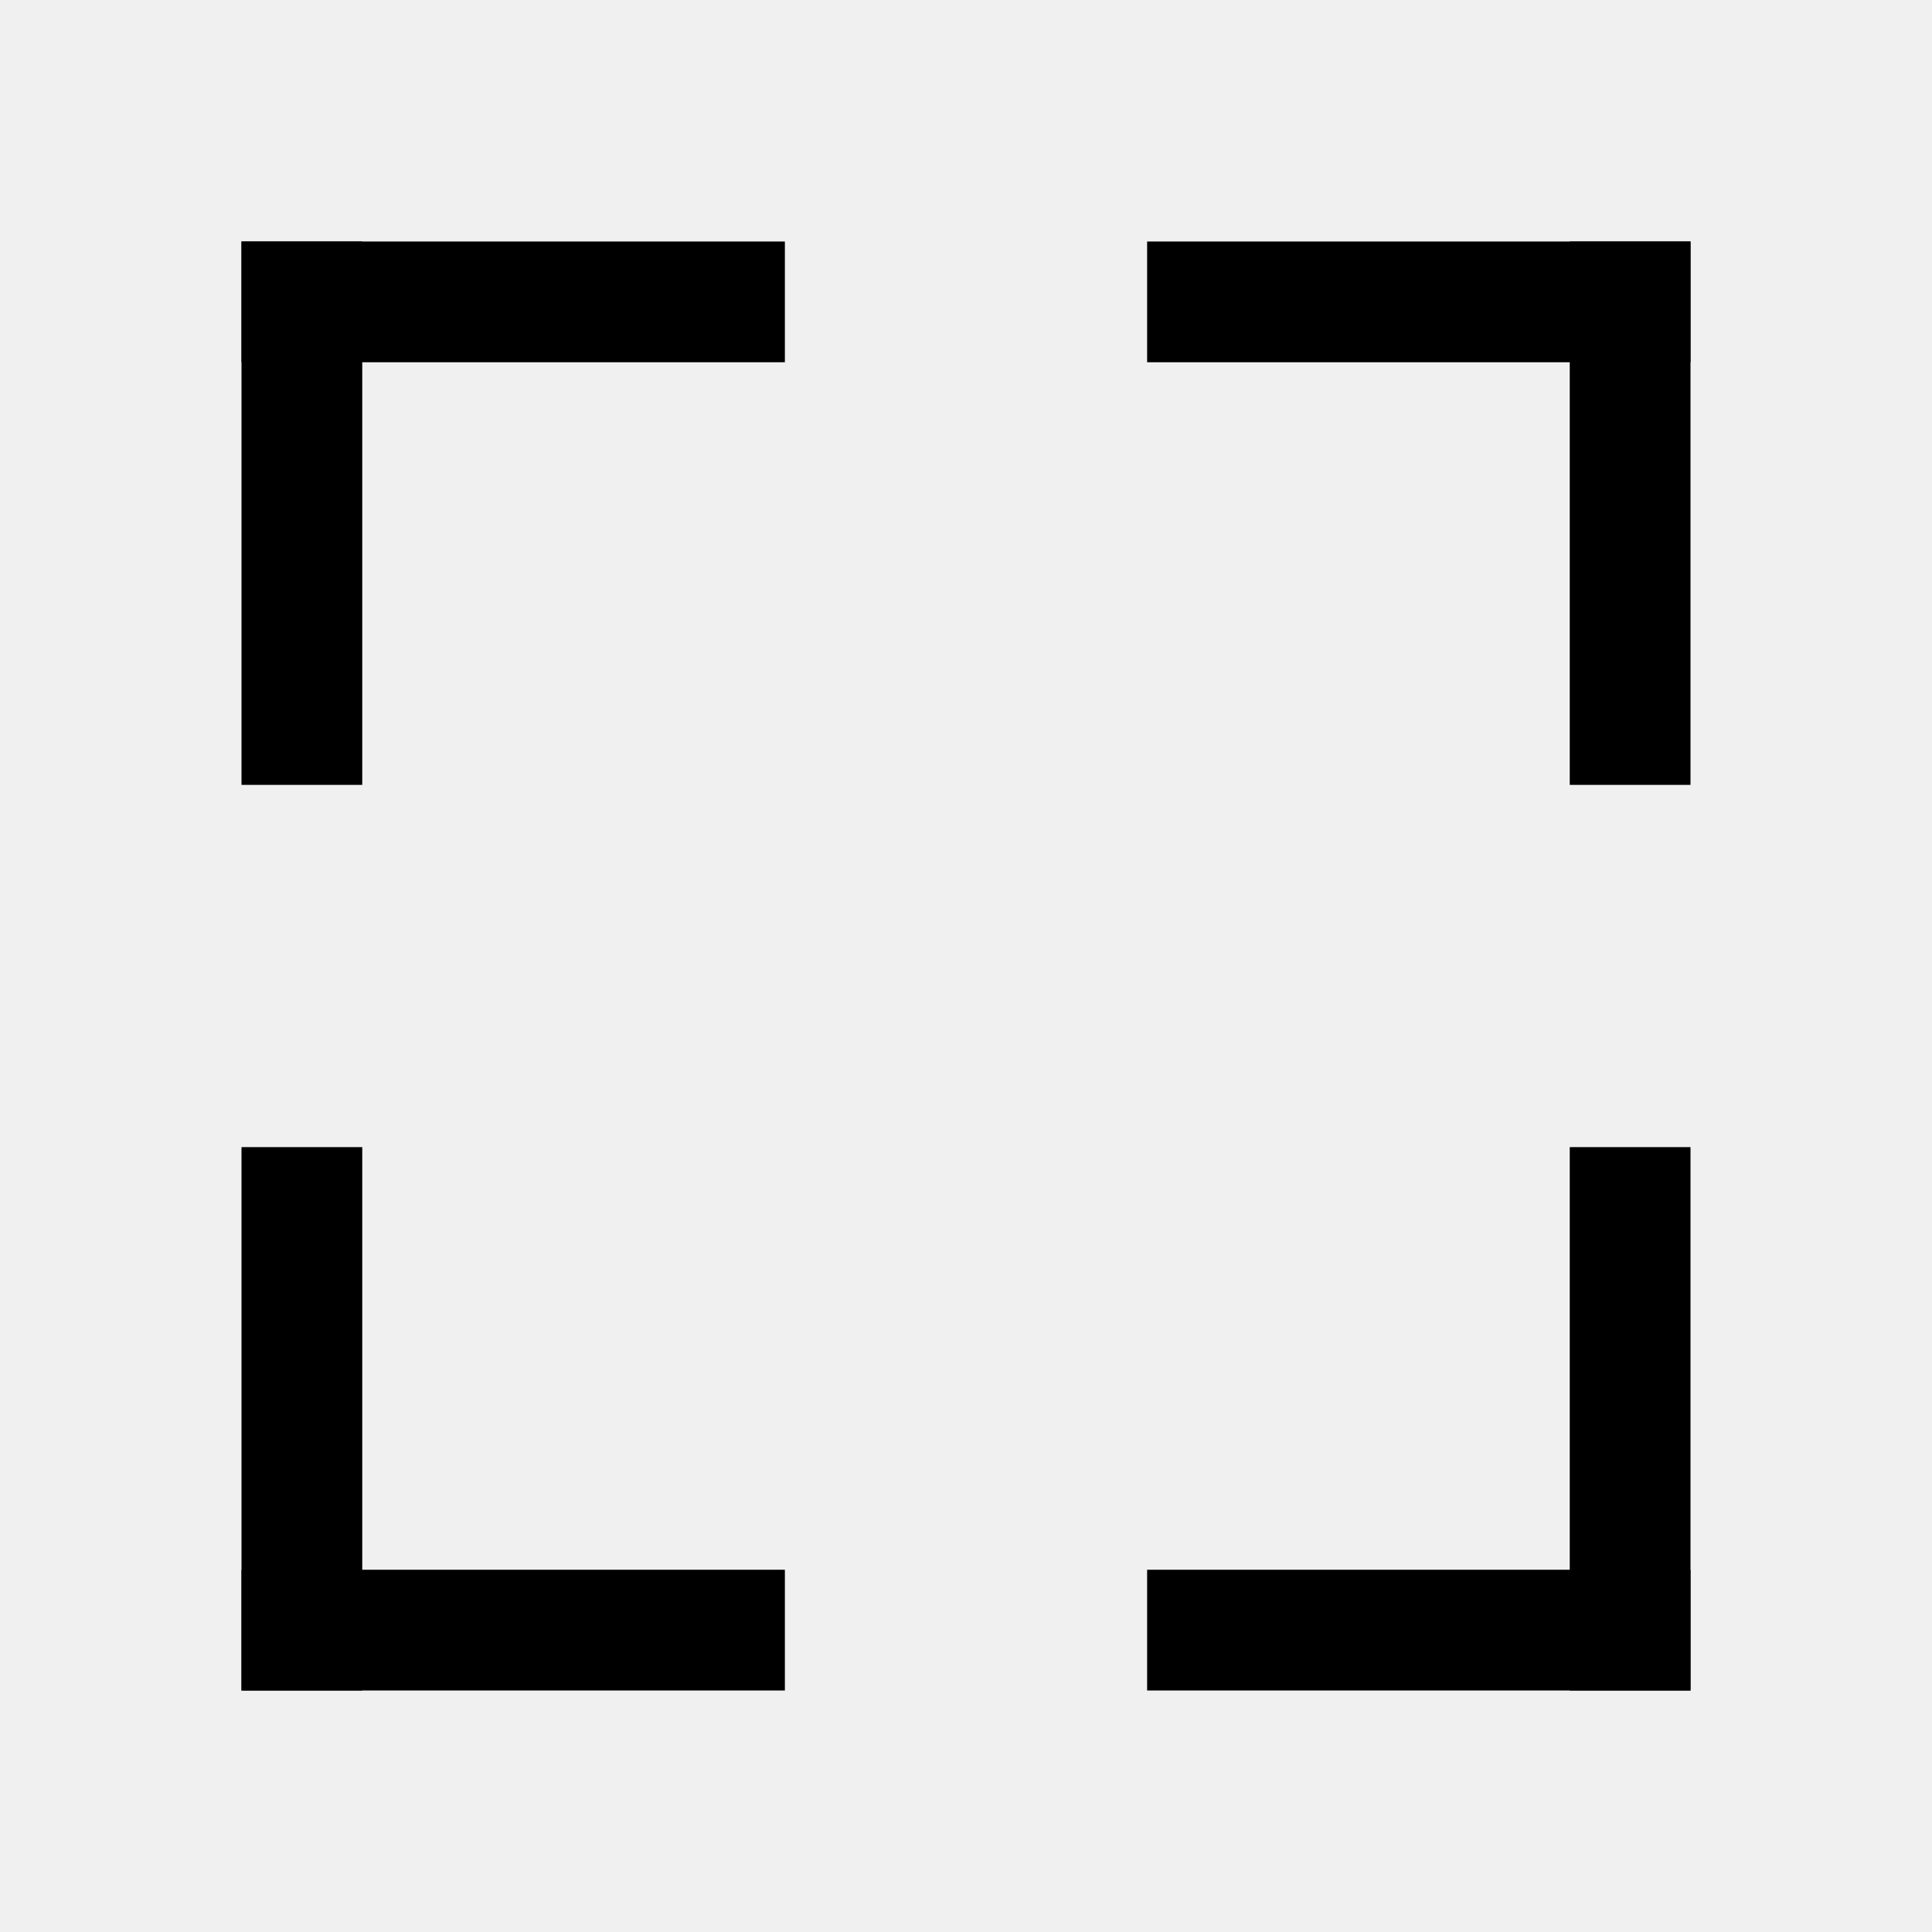
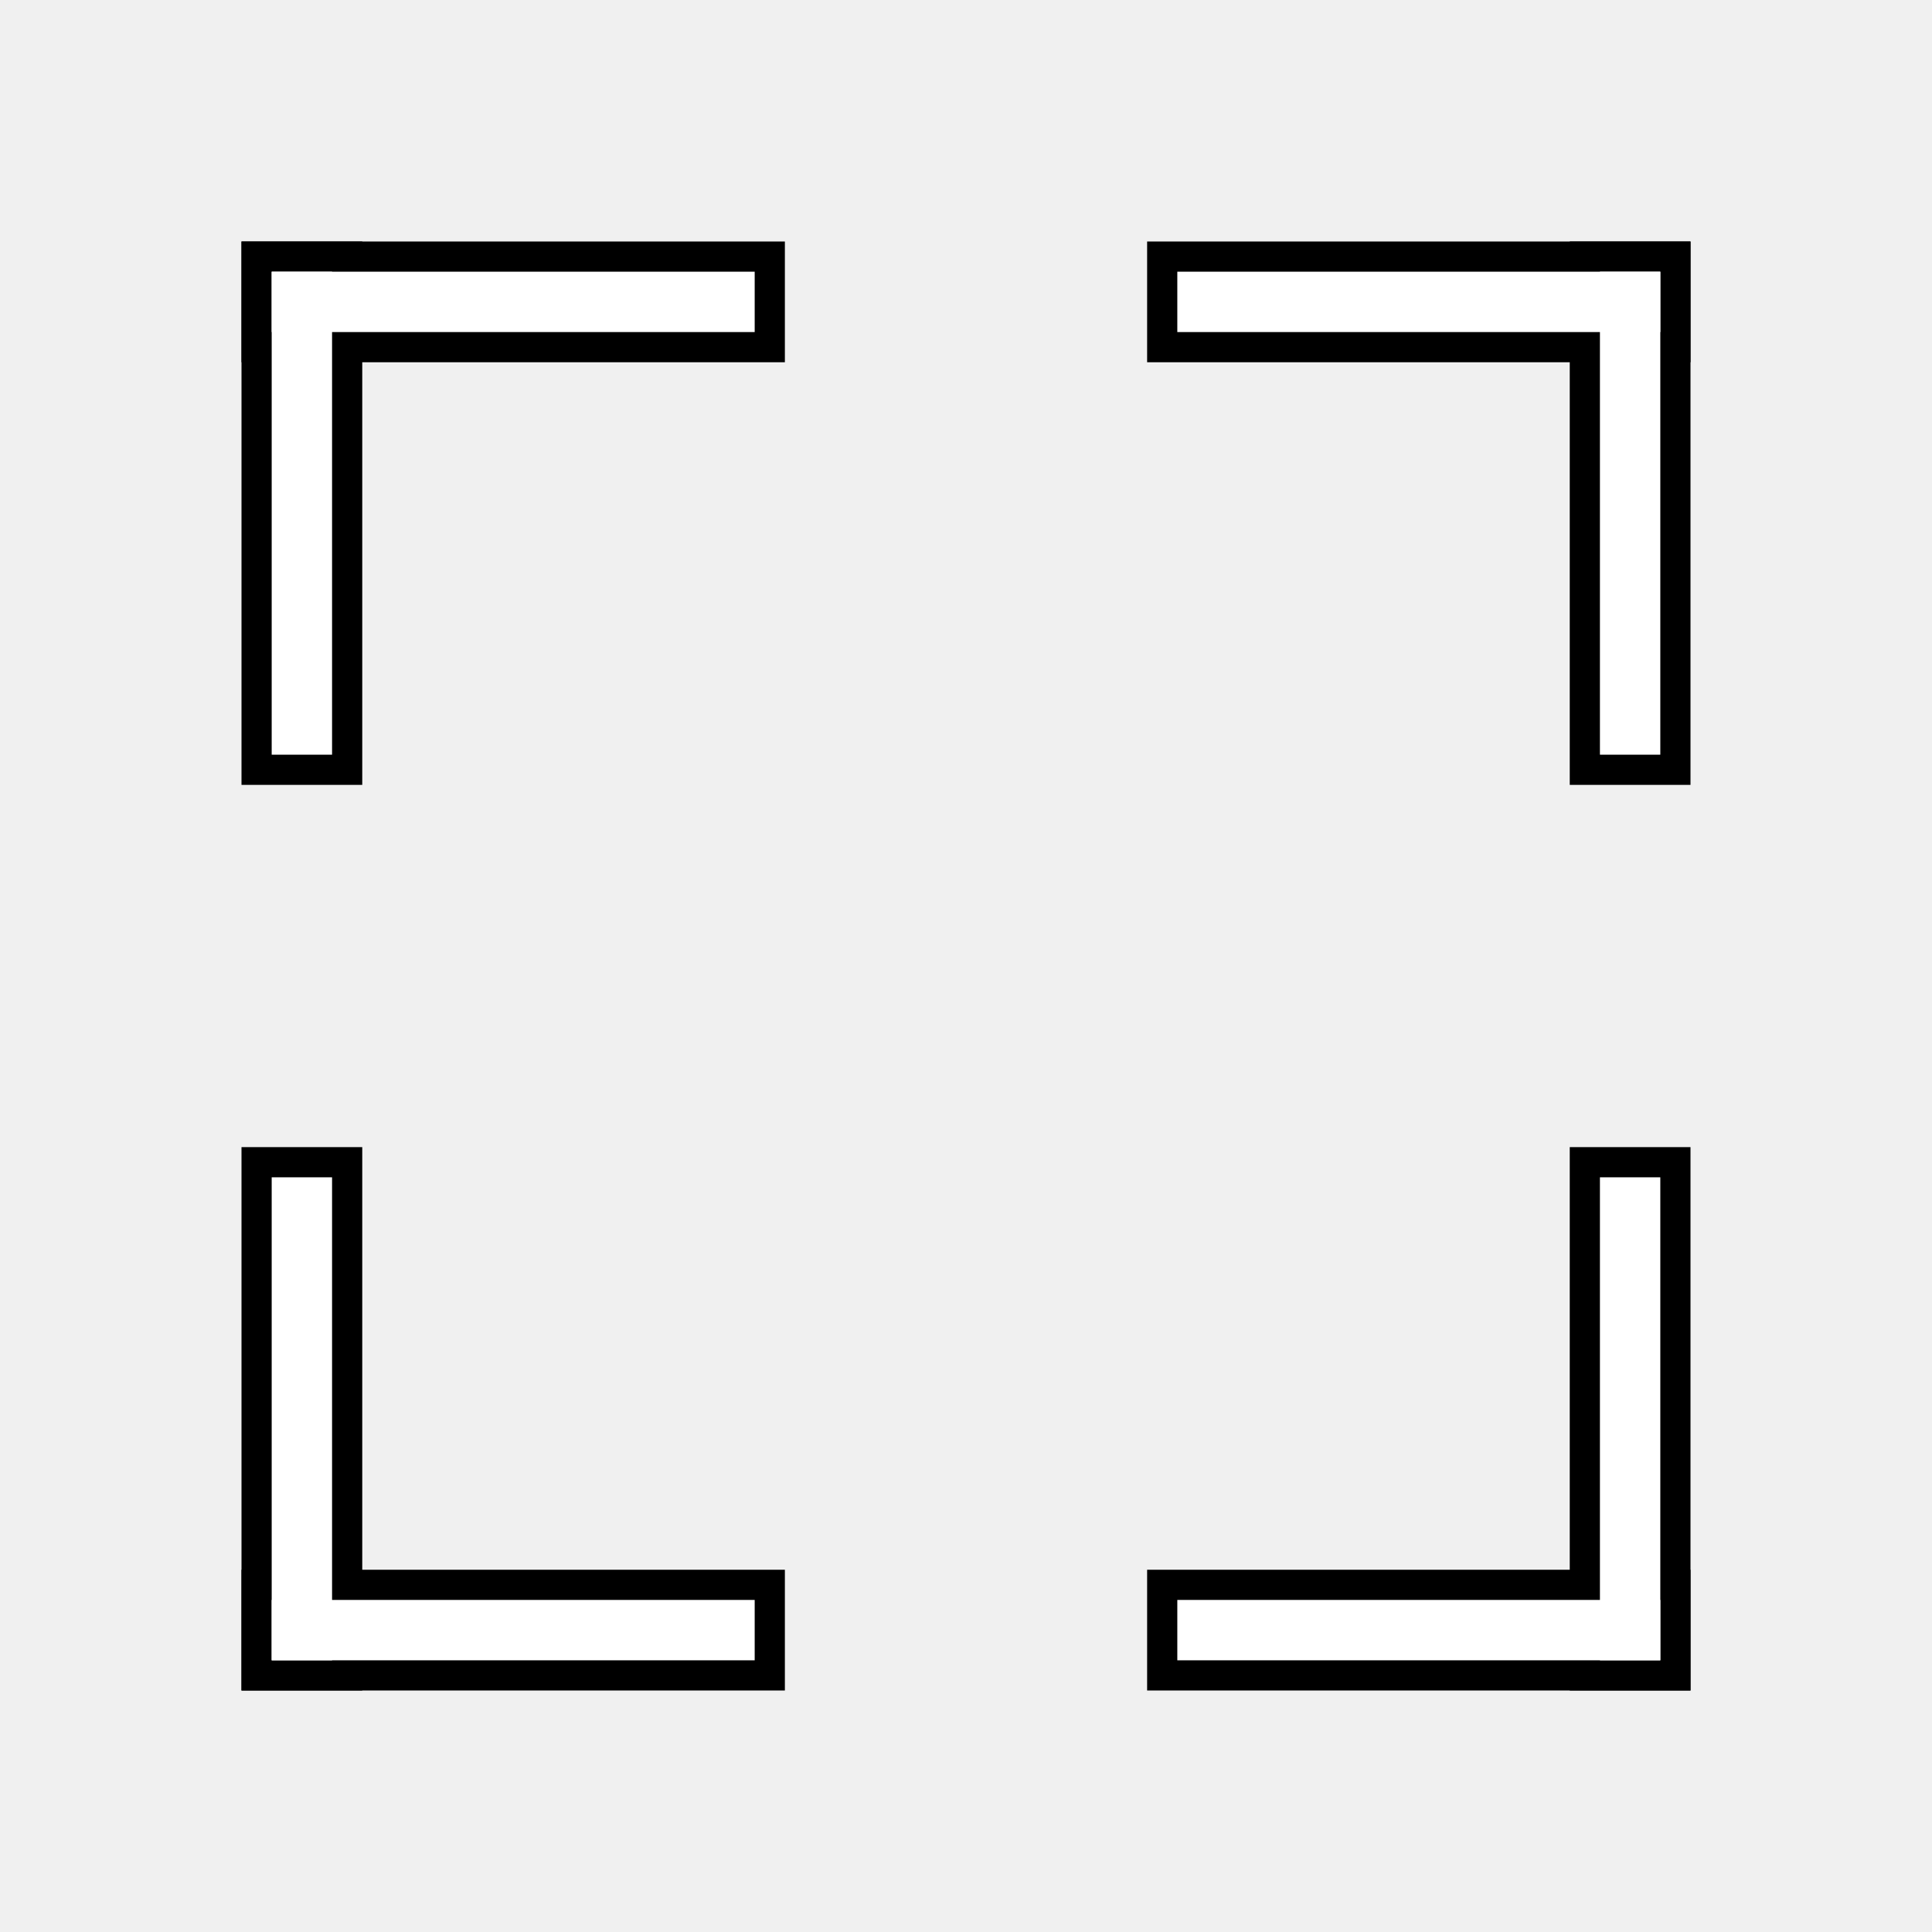
<svg xmlns="http://www.w3.org/2000/svg" width="16" height="16" viewBox="-4 -4 32 32">
  <style>
    line {
      stroke: #000;
      stroke-width: 2px;
    }
+     line.white {
+       stroke: #fff;
+       stroke-width: 1px;
+ 
+     }
  </style>
  <line x1="0" y1="1" x2="9" y2="1" />
  <line x1="1" y1="0" x2="1" y2="9" />
+   <line class="white" x1="0.5" y1="1" x2="8.5" y2="1" />
+   <line class="white" x1="1" y1="0.5" x2="1" y2="8.5" />
  <line x1="15" y1="1" x2="24" y2="1" />
  <line x1="23" y1="0" x2="23" y2="9" />
+   <line class="white" x1="15.5" y1="1" x2="23.5" y2="1" />
+   <line class="white" x1="23" y1="0.5" x2="23" y2="8.5" />
  <line x1="1" y1="15" x2="1" y2="24" />
  <line x1="0" y1="23" x2="9" y2="23" />
+   <line class="white" x1="1" y1="15.5" x2="1" y2="23.5" />
+   <line class="white" x1="0.5" y1="23" x2="8.5" y2="23" />
  <line x1="23" y1="15" x2="23" y2="24" />
  <line x1="15" y1="23" x2="24" y2="23" />
+   <line class="white" x1="23" y1="15.5" x2="23" y2="23.5" />
+   <line class="white" x1="15.5" y1="23" x2="23.5" y2="23" />
</svg>
